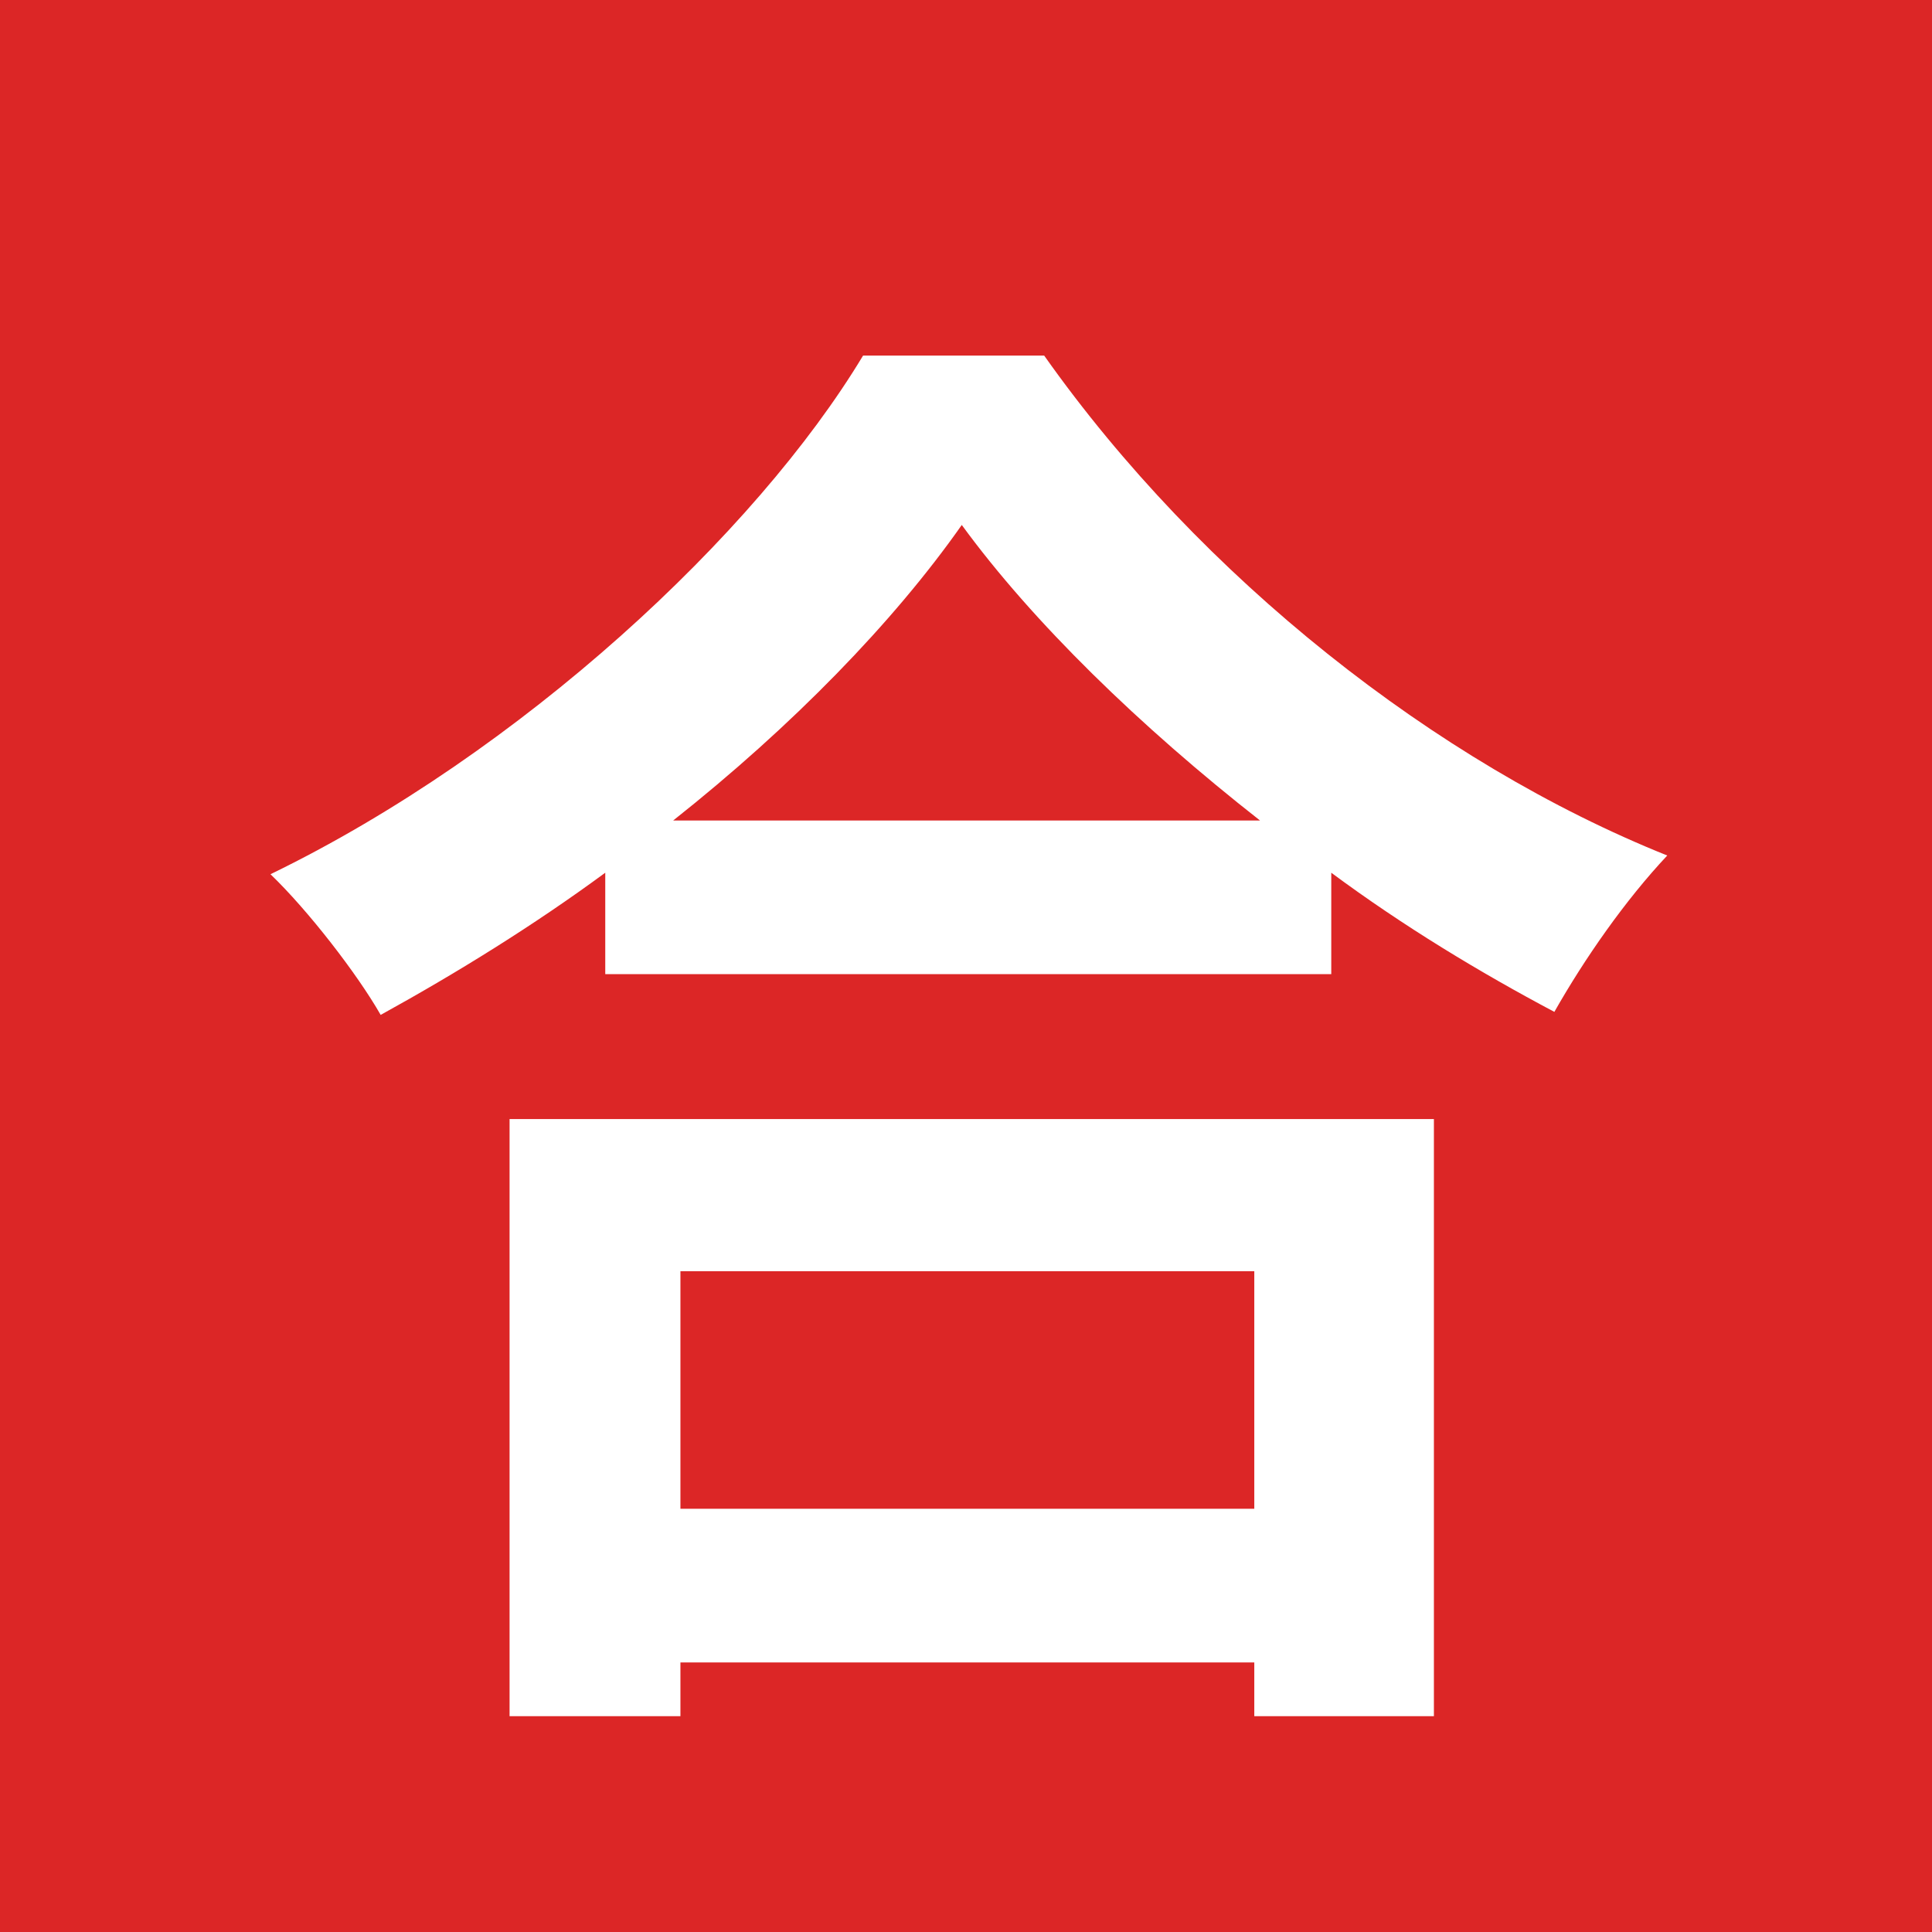
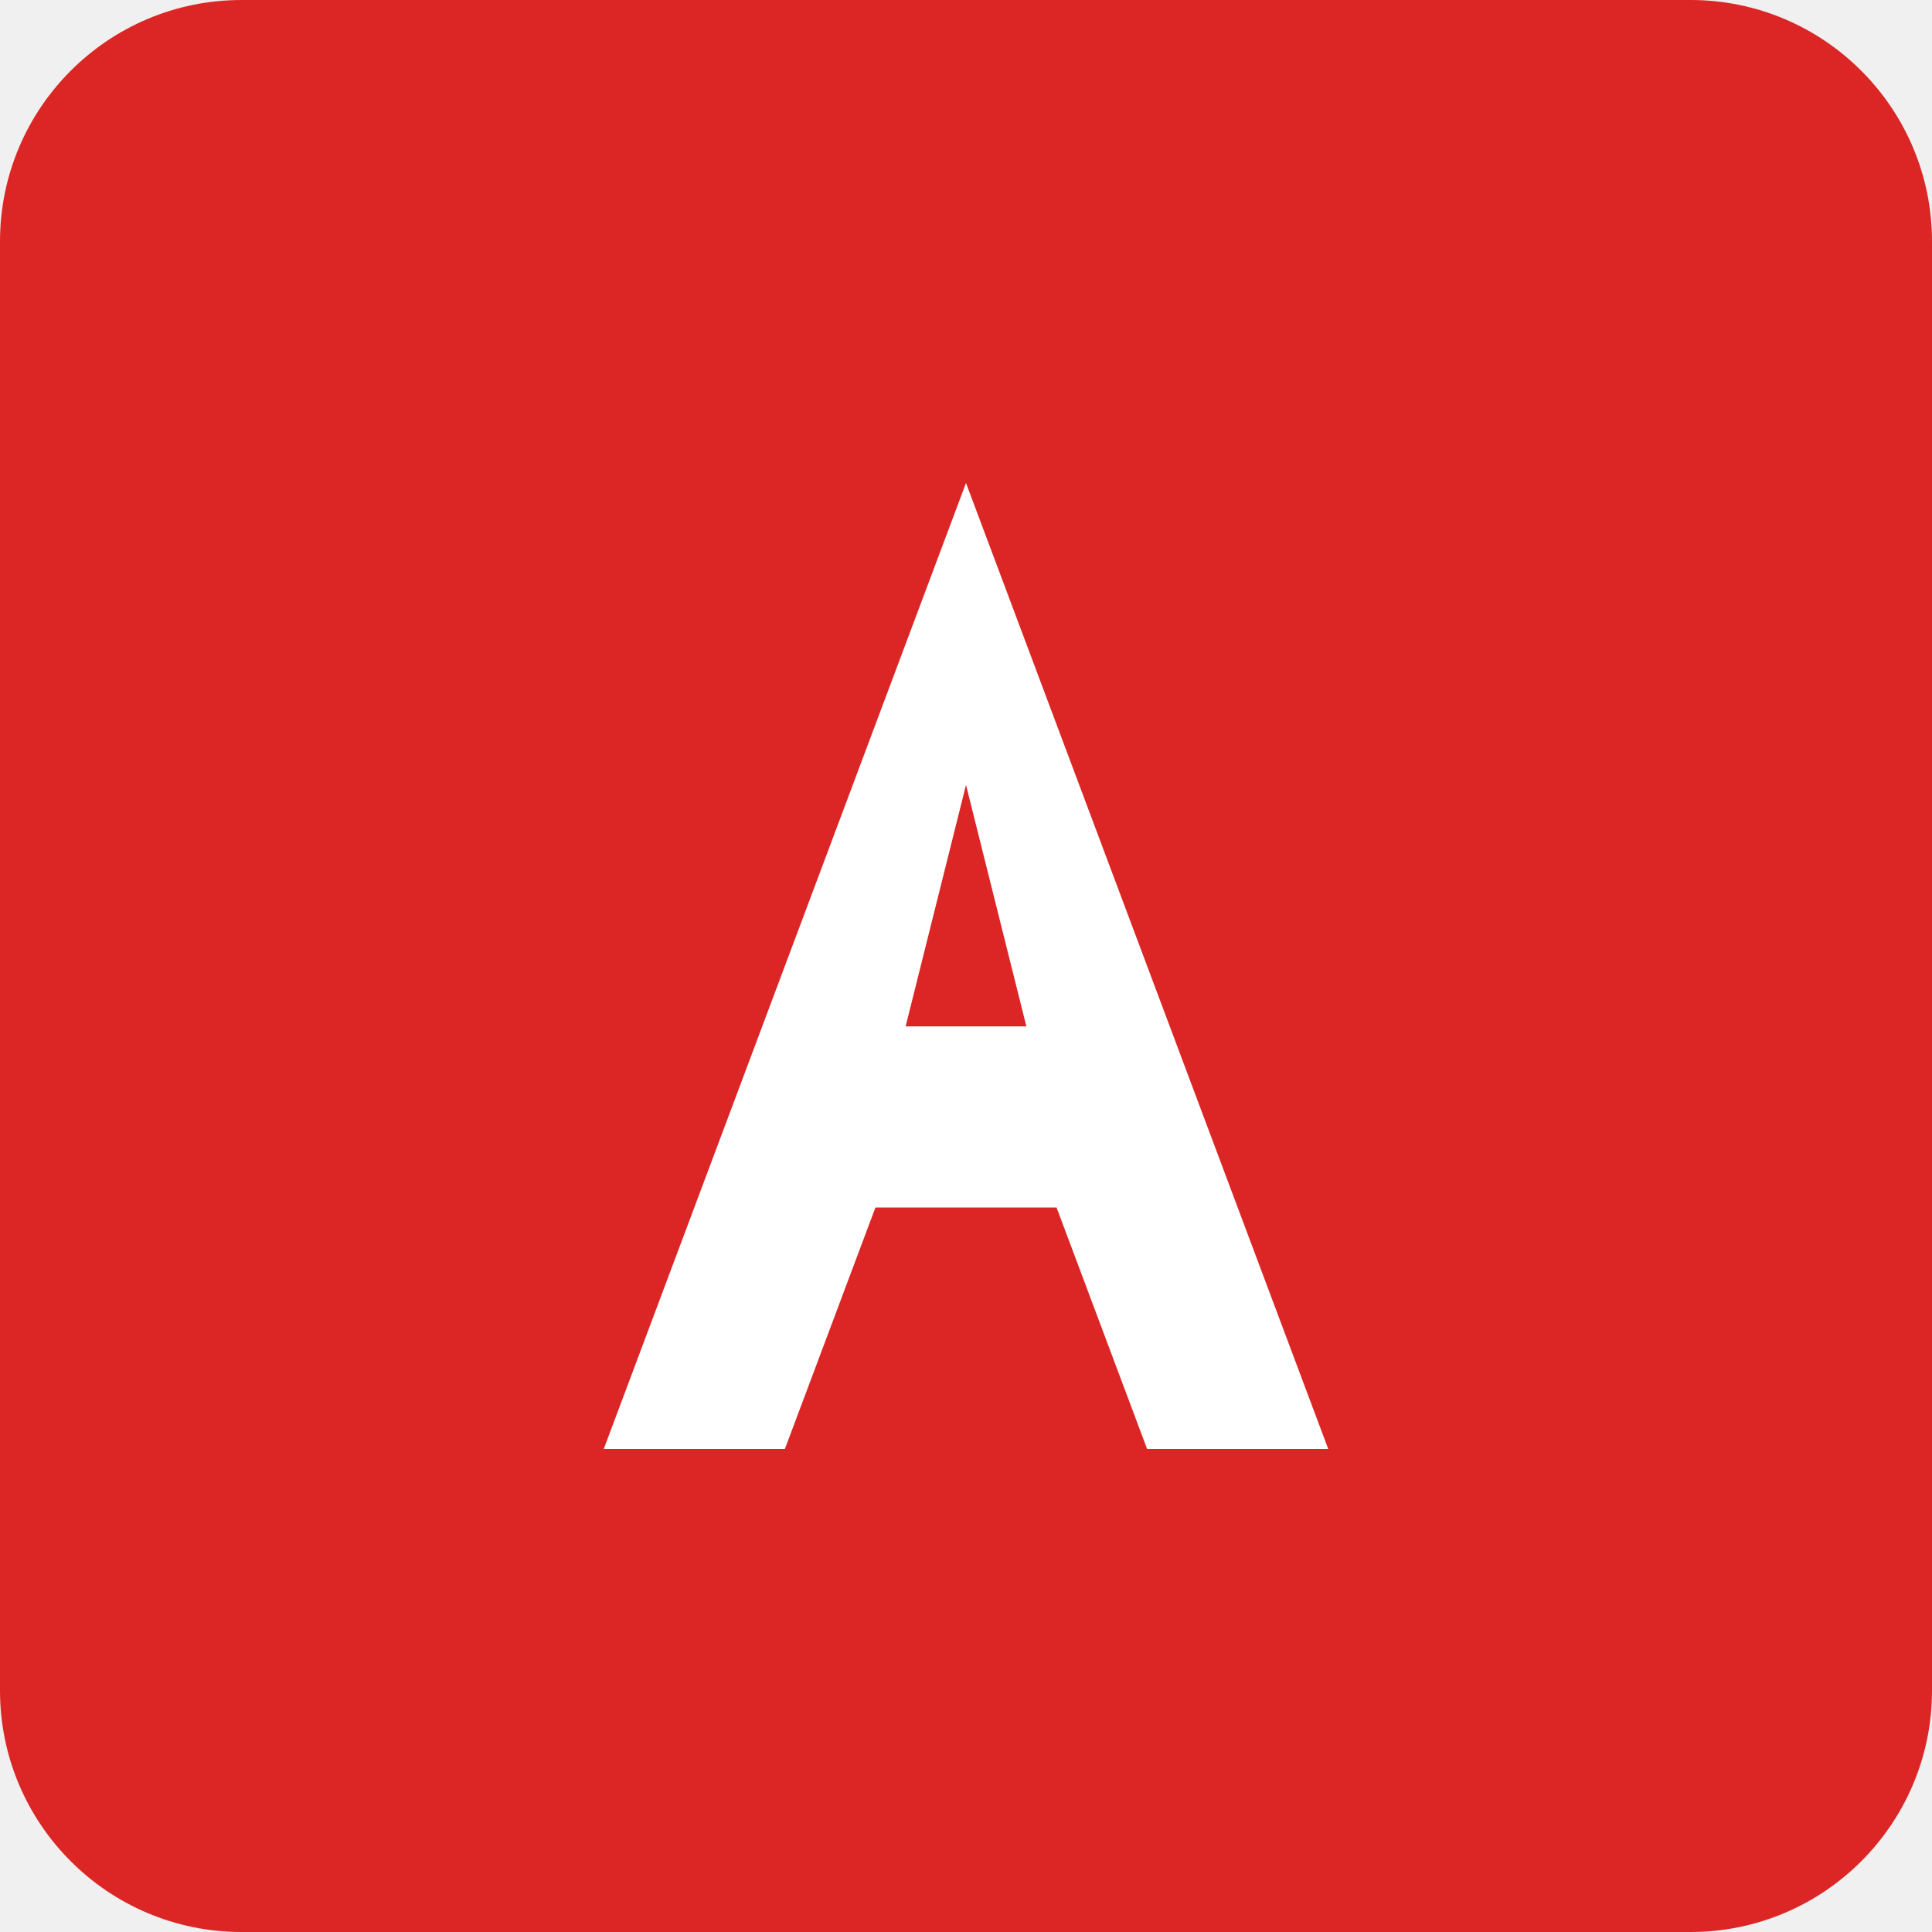
- <svg xmlns="http://www.w3.org/2000/svg" viewBox="0 0 100 100">
-   <rect width="100" height="100" fill="#DC2626" />
-   <text x="50" y="82" font-family="'Noto Serif JP', 'Hiragino Kaku Gothic Pro', 'Yu Gothic', 'MS Gothic', sans-serif" font-size="75" font-weight="900" fill="#ffffff" text-anchor="middle">合</text>
+ <svg xmlns="http://www.w3.org/2000/svg" viewBox="0 0 32 32">
+   <rect width="32" height="32" rx="4" fill="#DC2626" />
+   <path d="M 16 8 L 22 24 L 19 24 L 17.5 20 L 14.5 20 L 13 24 L 10 24 Z M 16 13 L 15 17 L 17 17 Z" fill="#ffffff" />
</svg>
